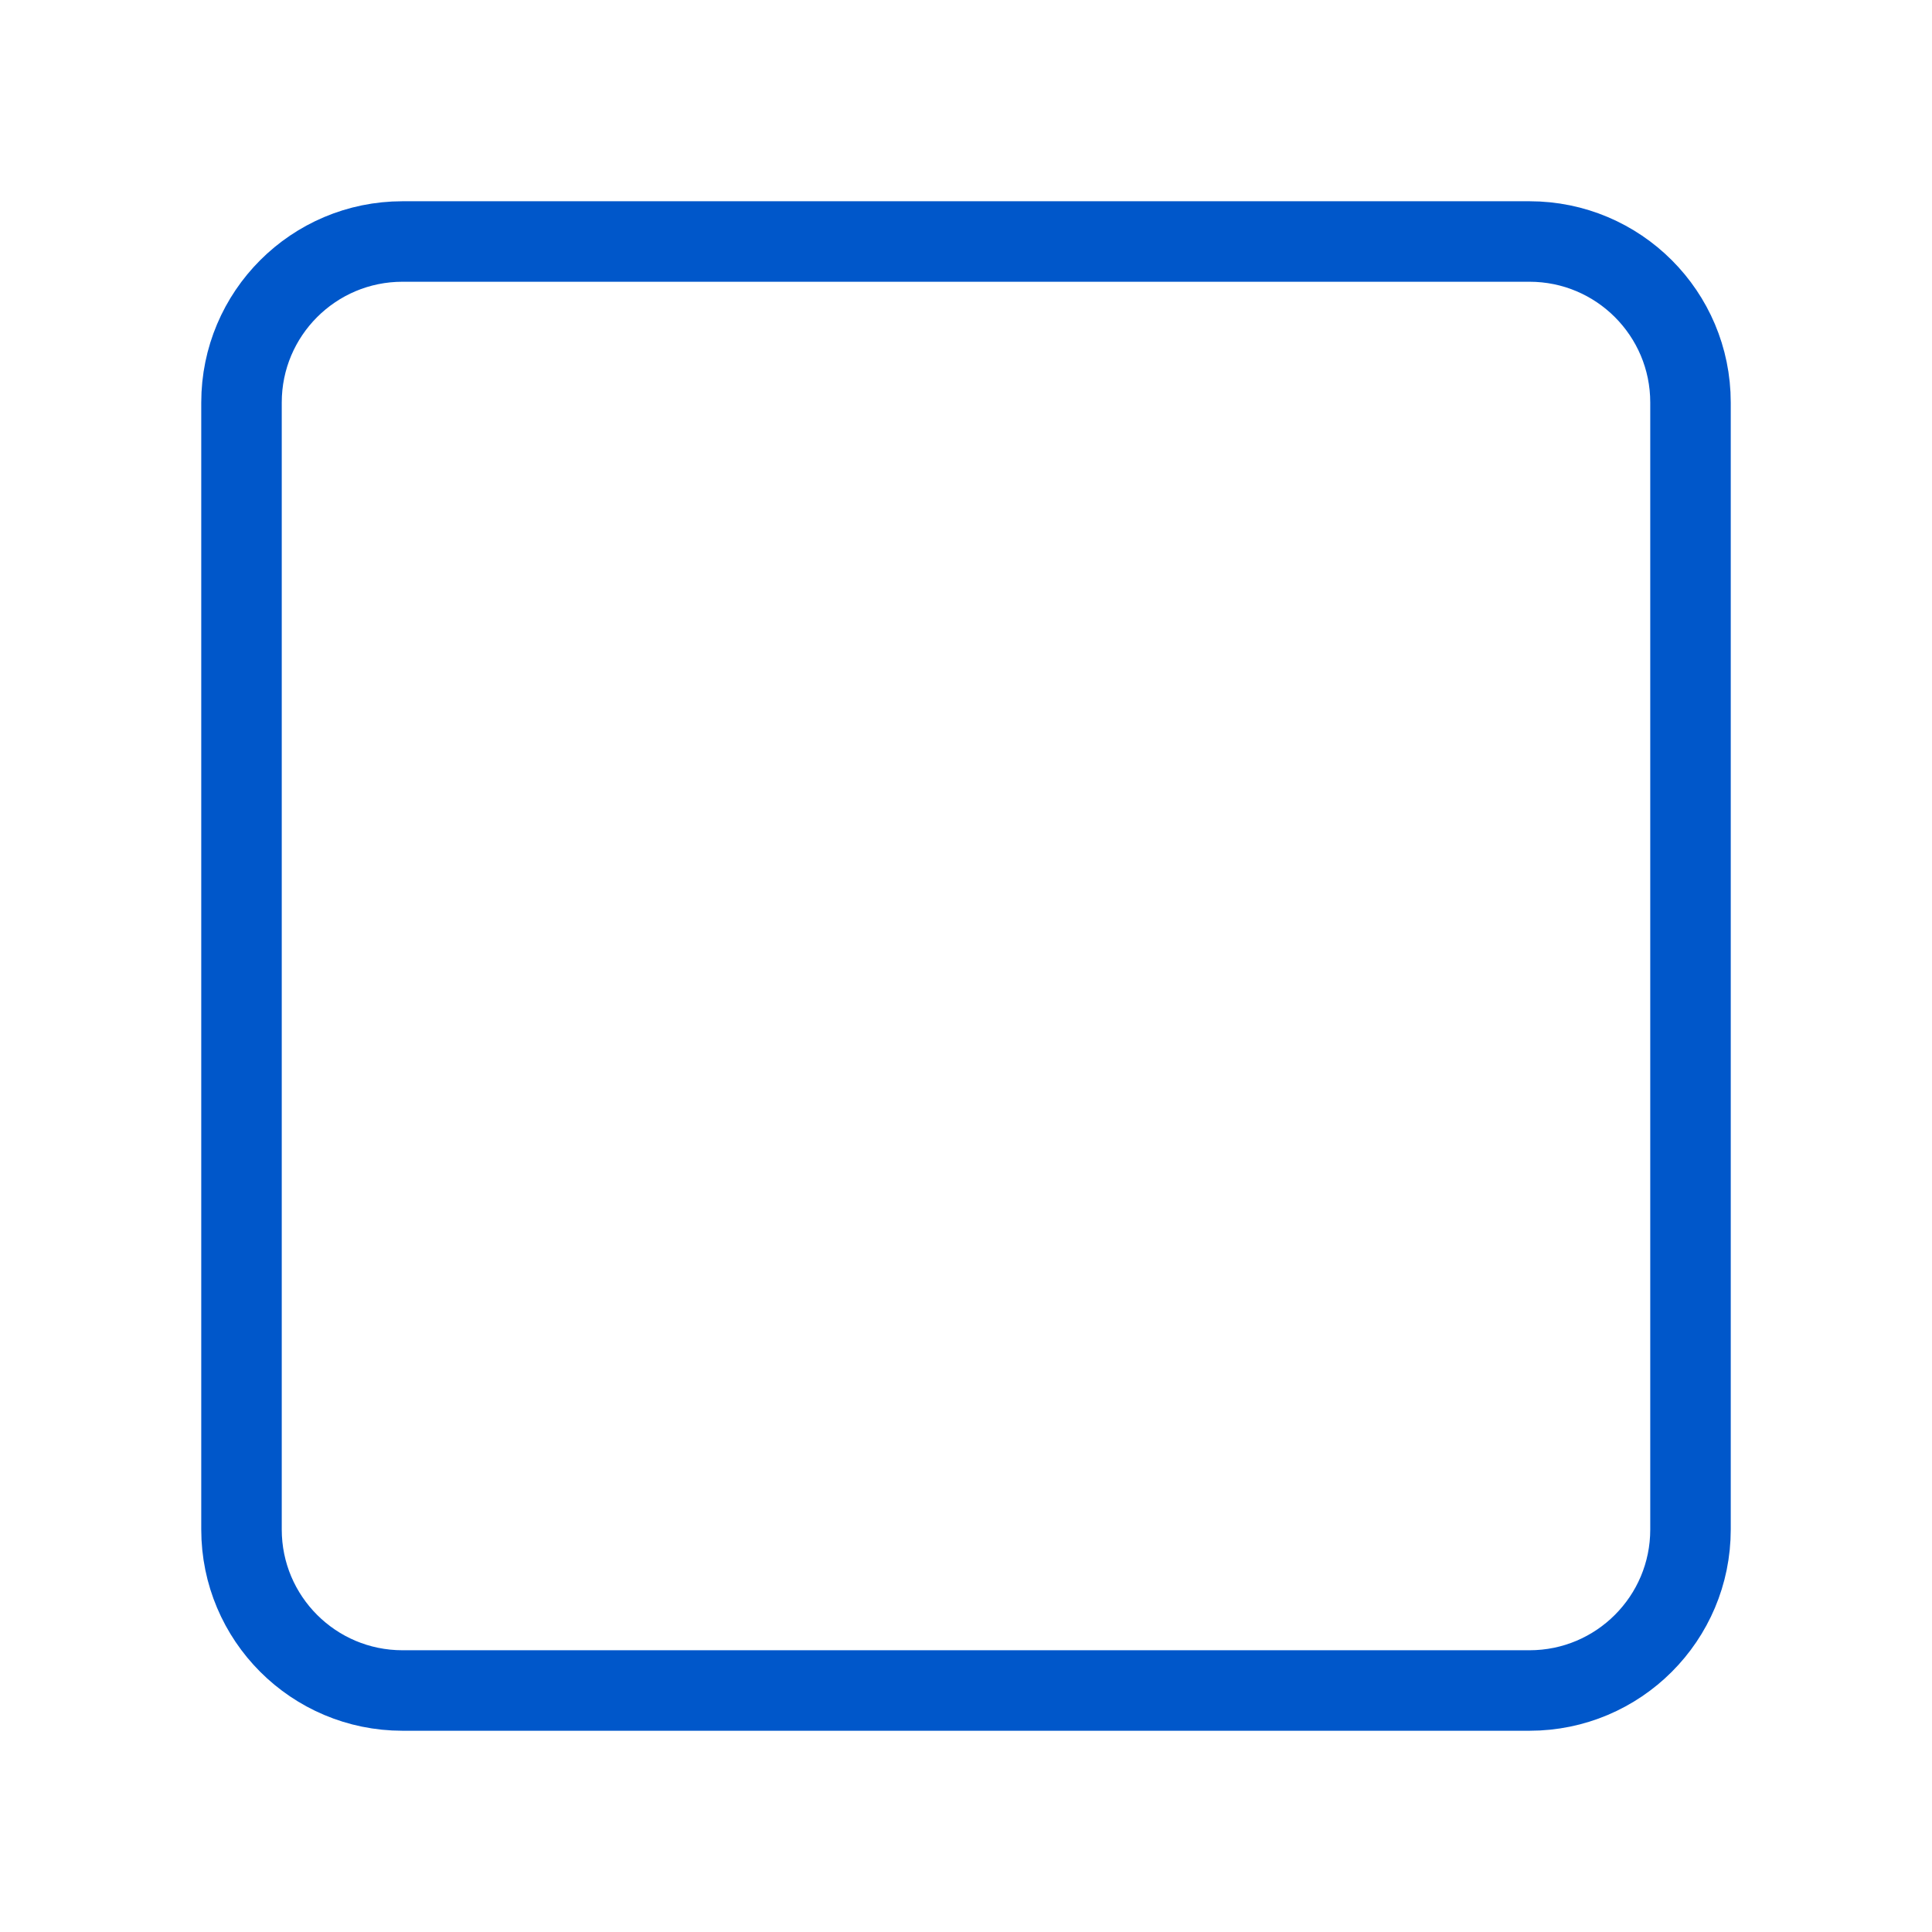
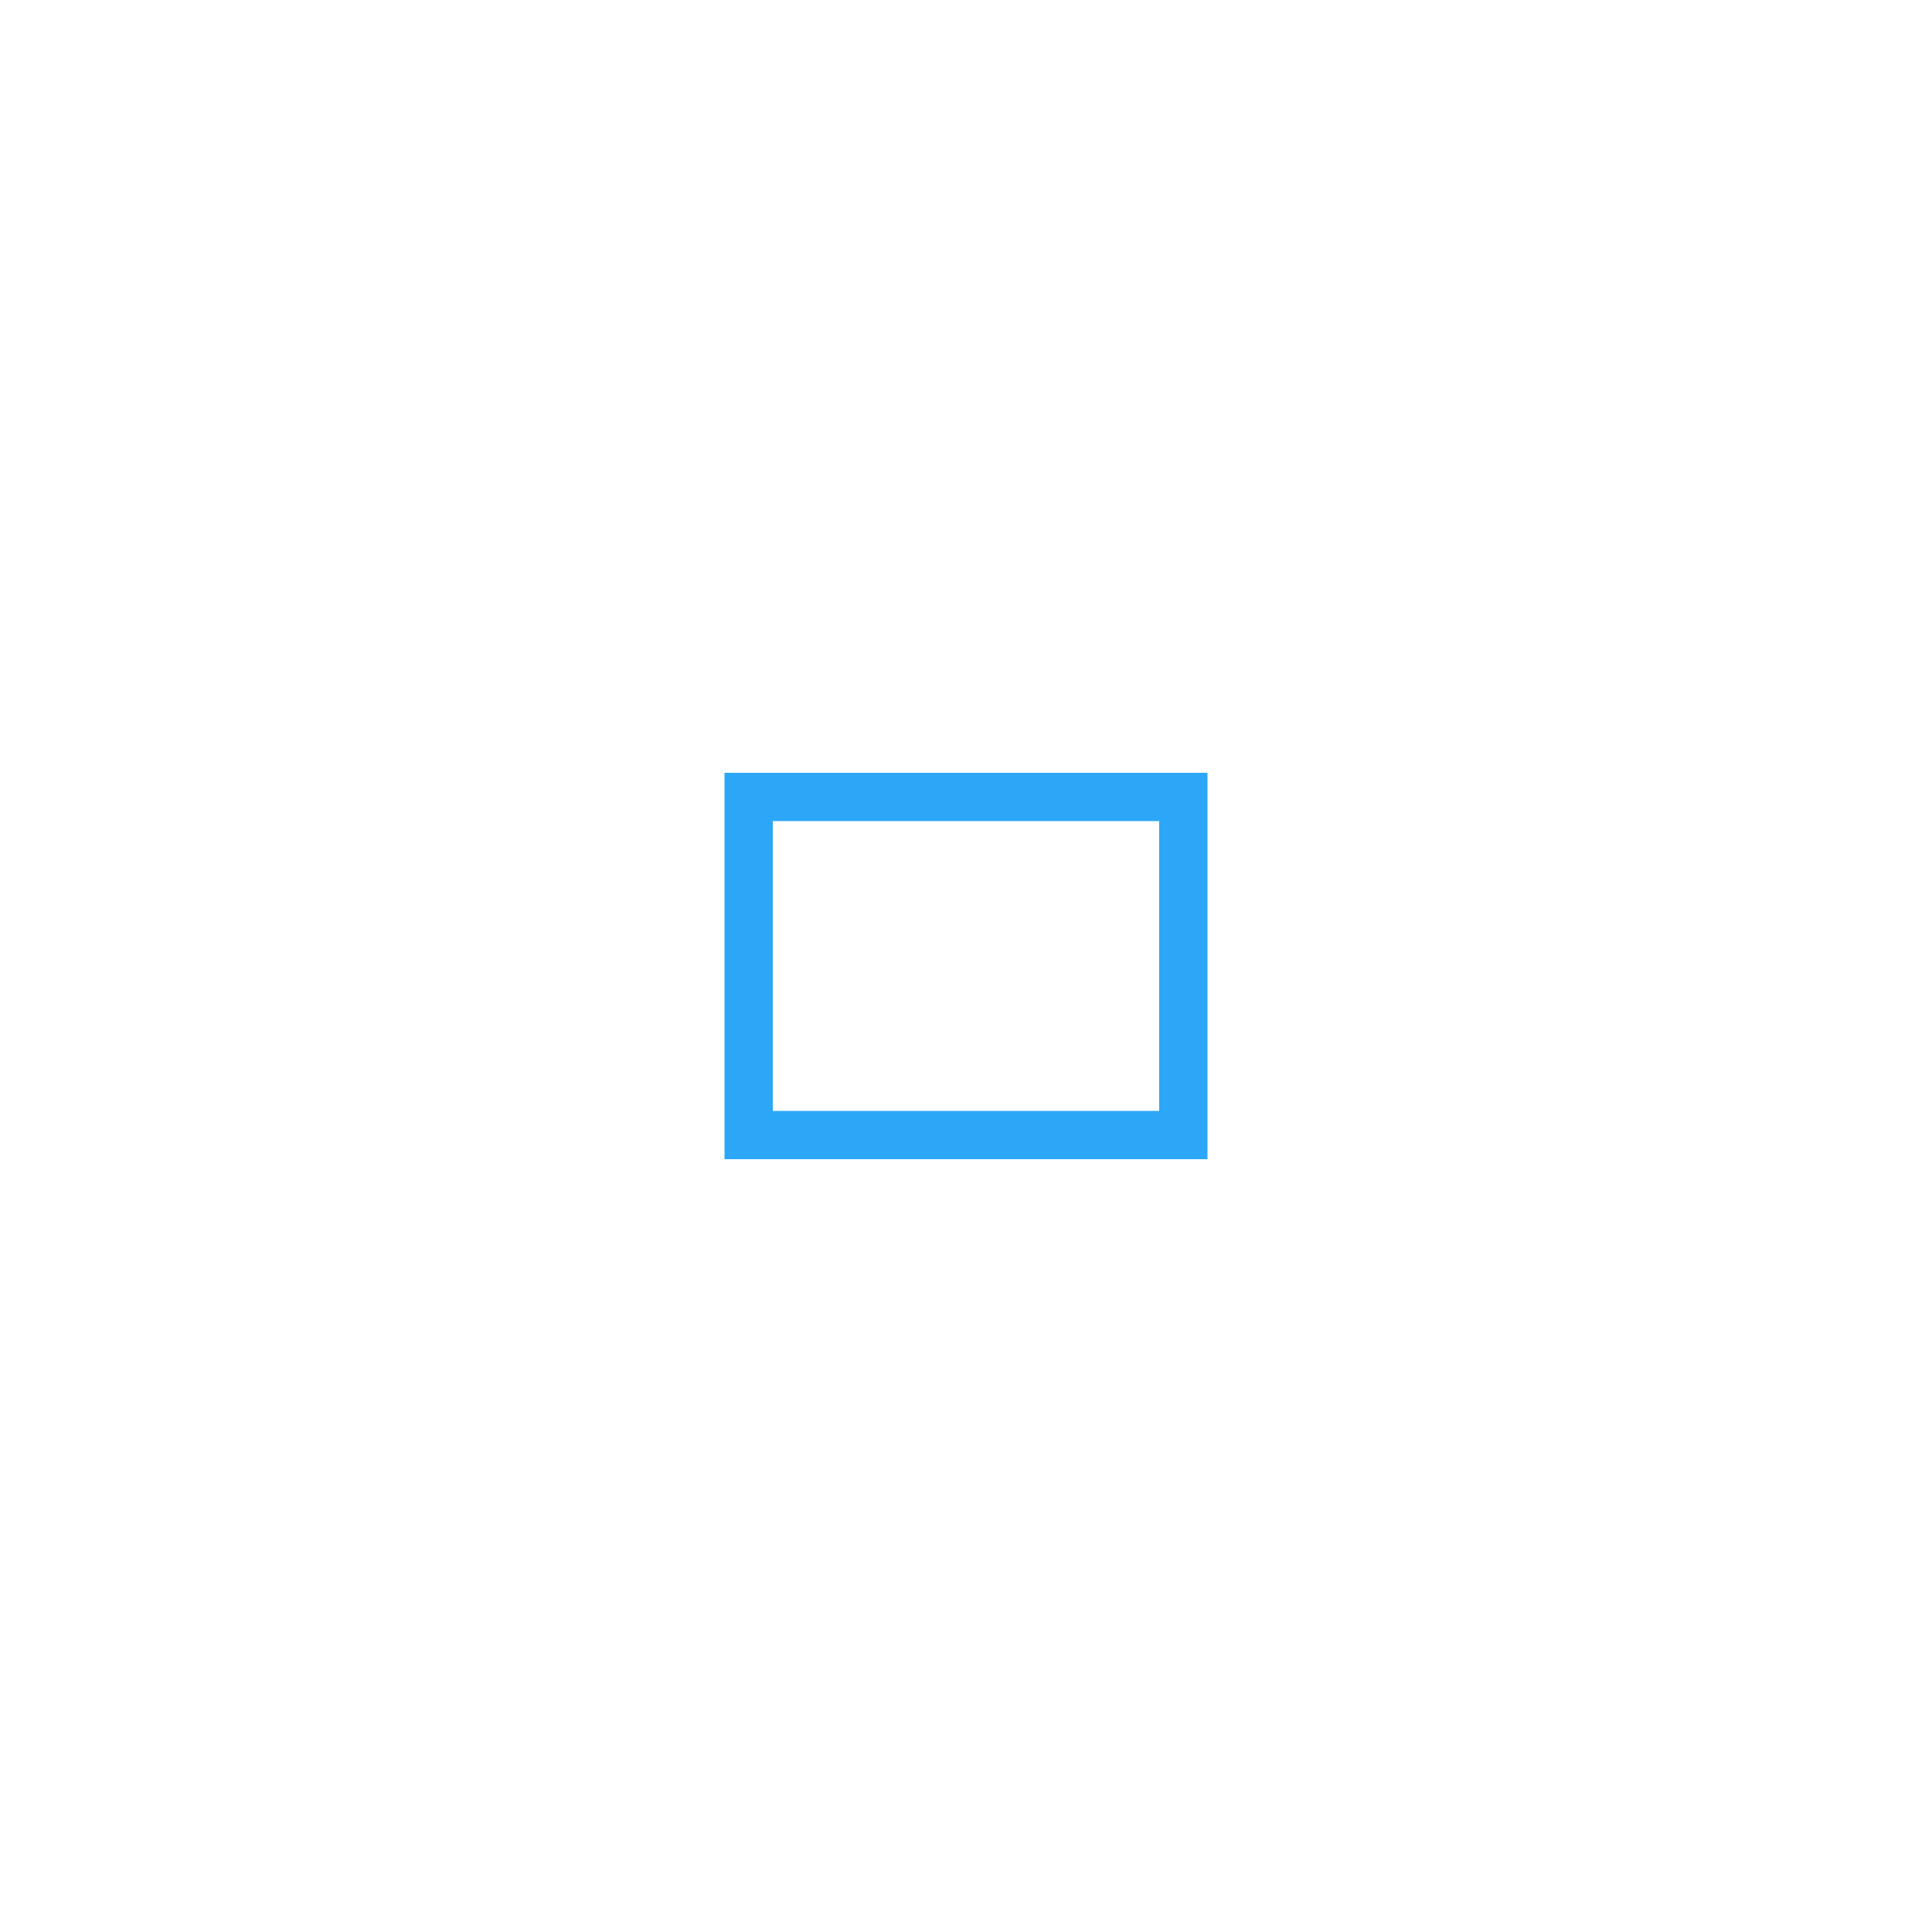
- <svg xmlns="http://www.w3.org/2000/svg" width="24" height="24" viewBox="0 0 24 24" fill="none" stroke="#0057CA" stroke-width="1" stroke-linecap="round" stroke-linejoin="round" class="icon icon-tabler icons-tabler-outline icon-tabler-square">
-   <path stroke="none" d="M0 0h24v24H0z" fill="none" />
-   <path d="M3 5a2 2 0 0 1 2 -2h14a2 2 0 0 1 2 2v14a2 2 0 0 1 -2 2h-14a2 2 0 0 1 -2 -2v-14" />
+ <svg xmlns="http://www.w3.org/2000/svg" width="40" height="40" viewBox="0 0 40 40">
+   <g fill="none" fill-rule="evenodd">
+     <path fill="#2CA7F8" fill-rule="nonzero" d="M15,22.25 L15,17.75 L15,16 L16.8,16 L23.2,16 L25,16 L25,17.75 L25,22.25 L25,24 L23.2,24 L16.8,24 L15,24 L15,22.25 Z M16,23 L24,23 L24,17 L16,17 L16,23 Z" />
+   </g>
</svg>
